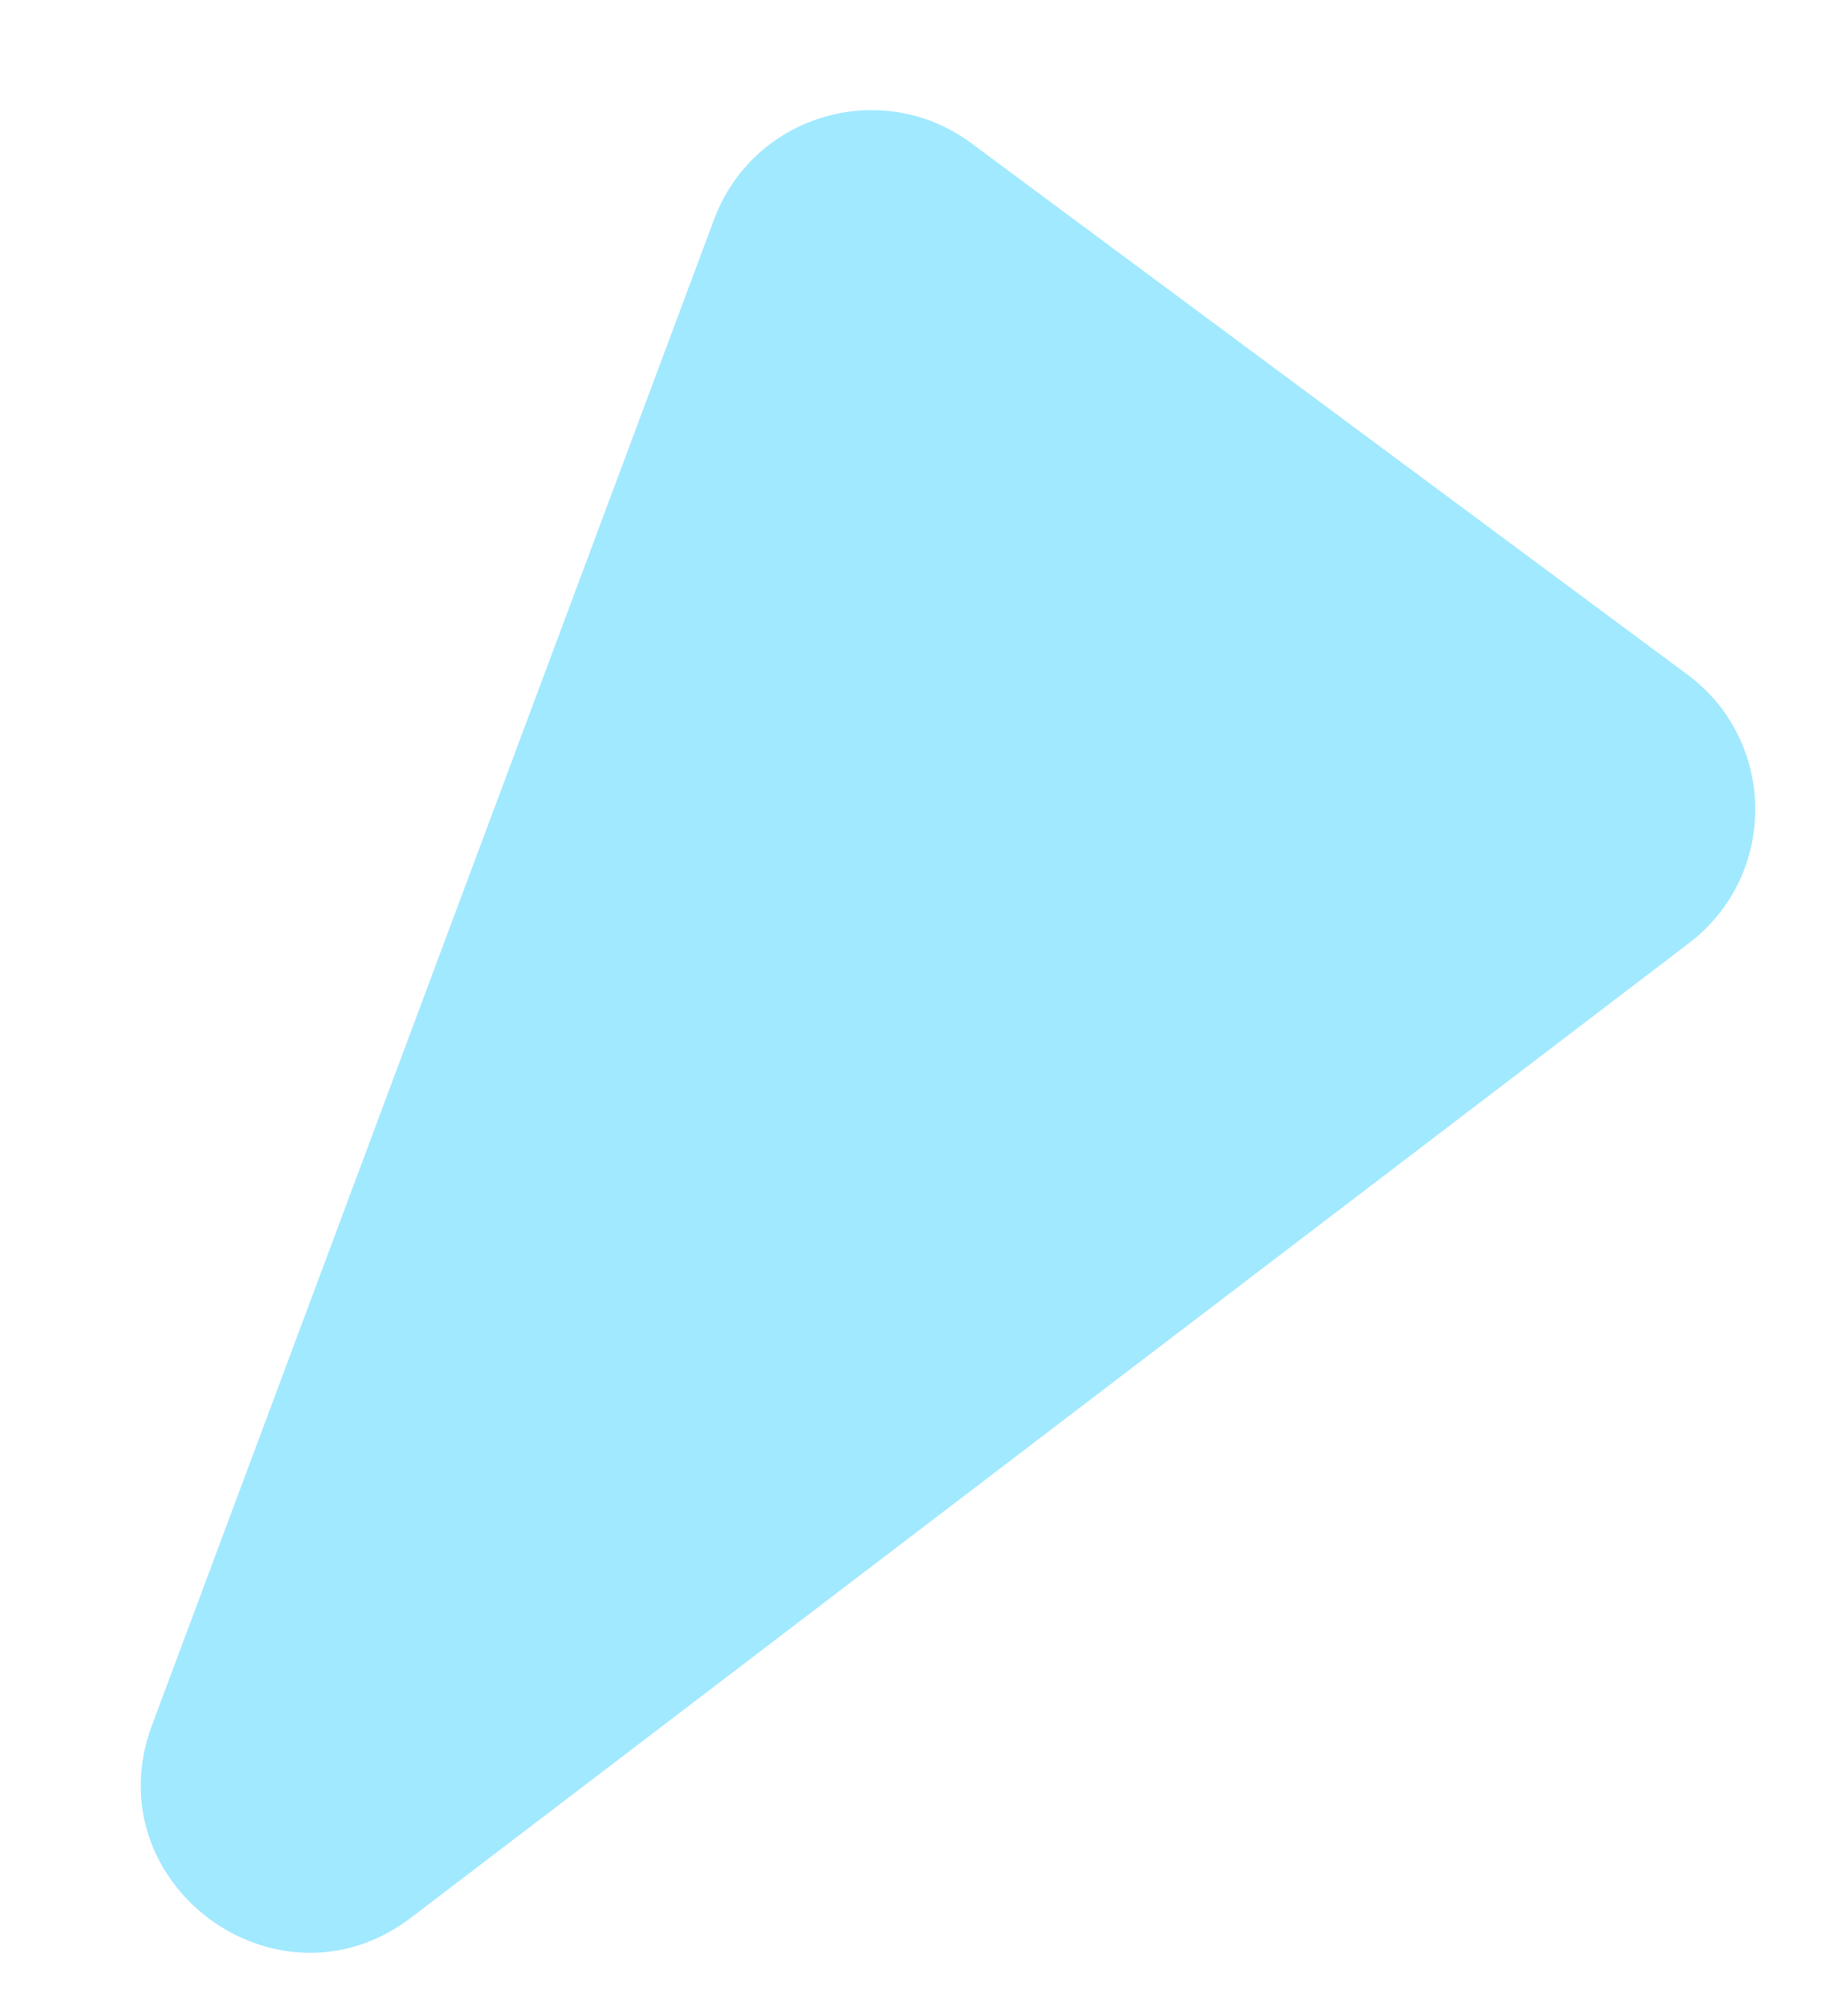
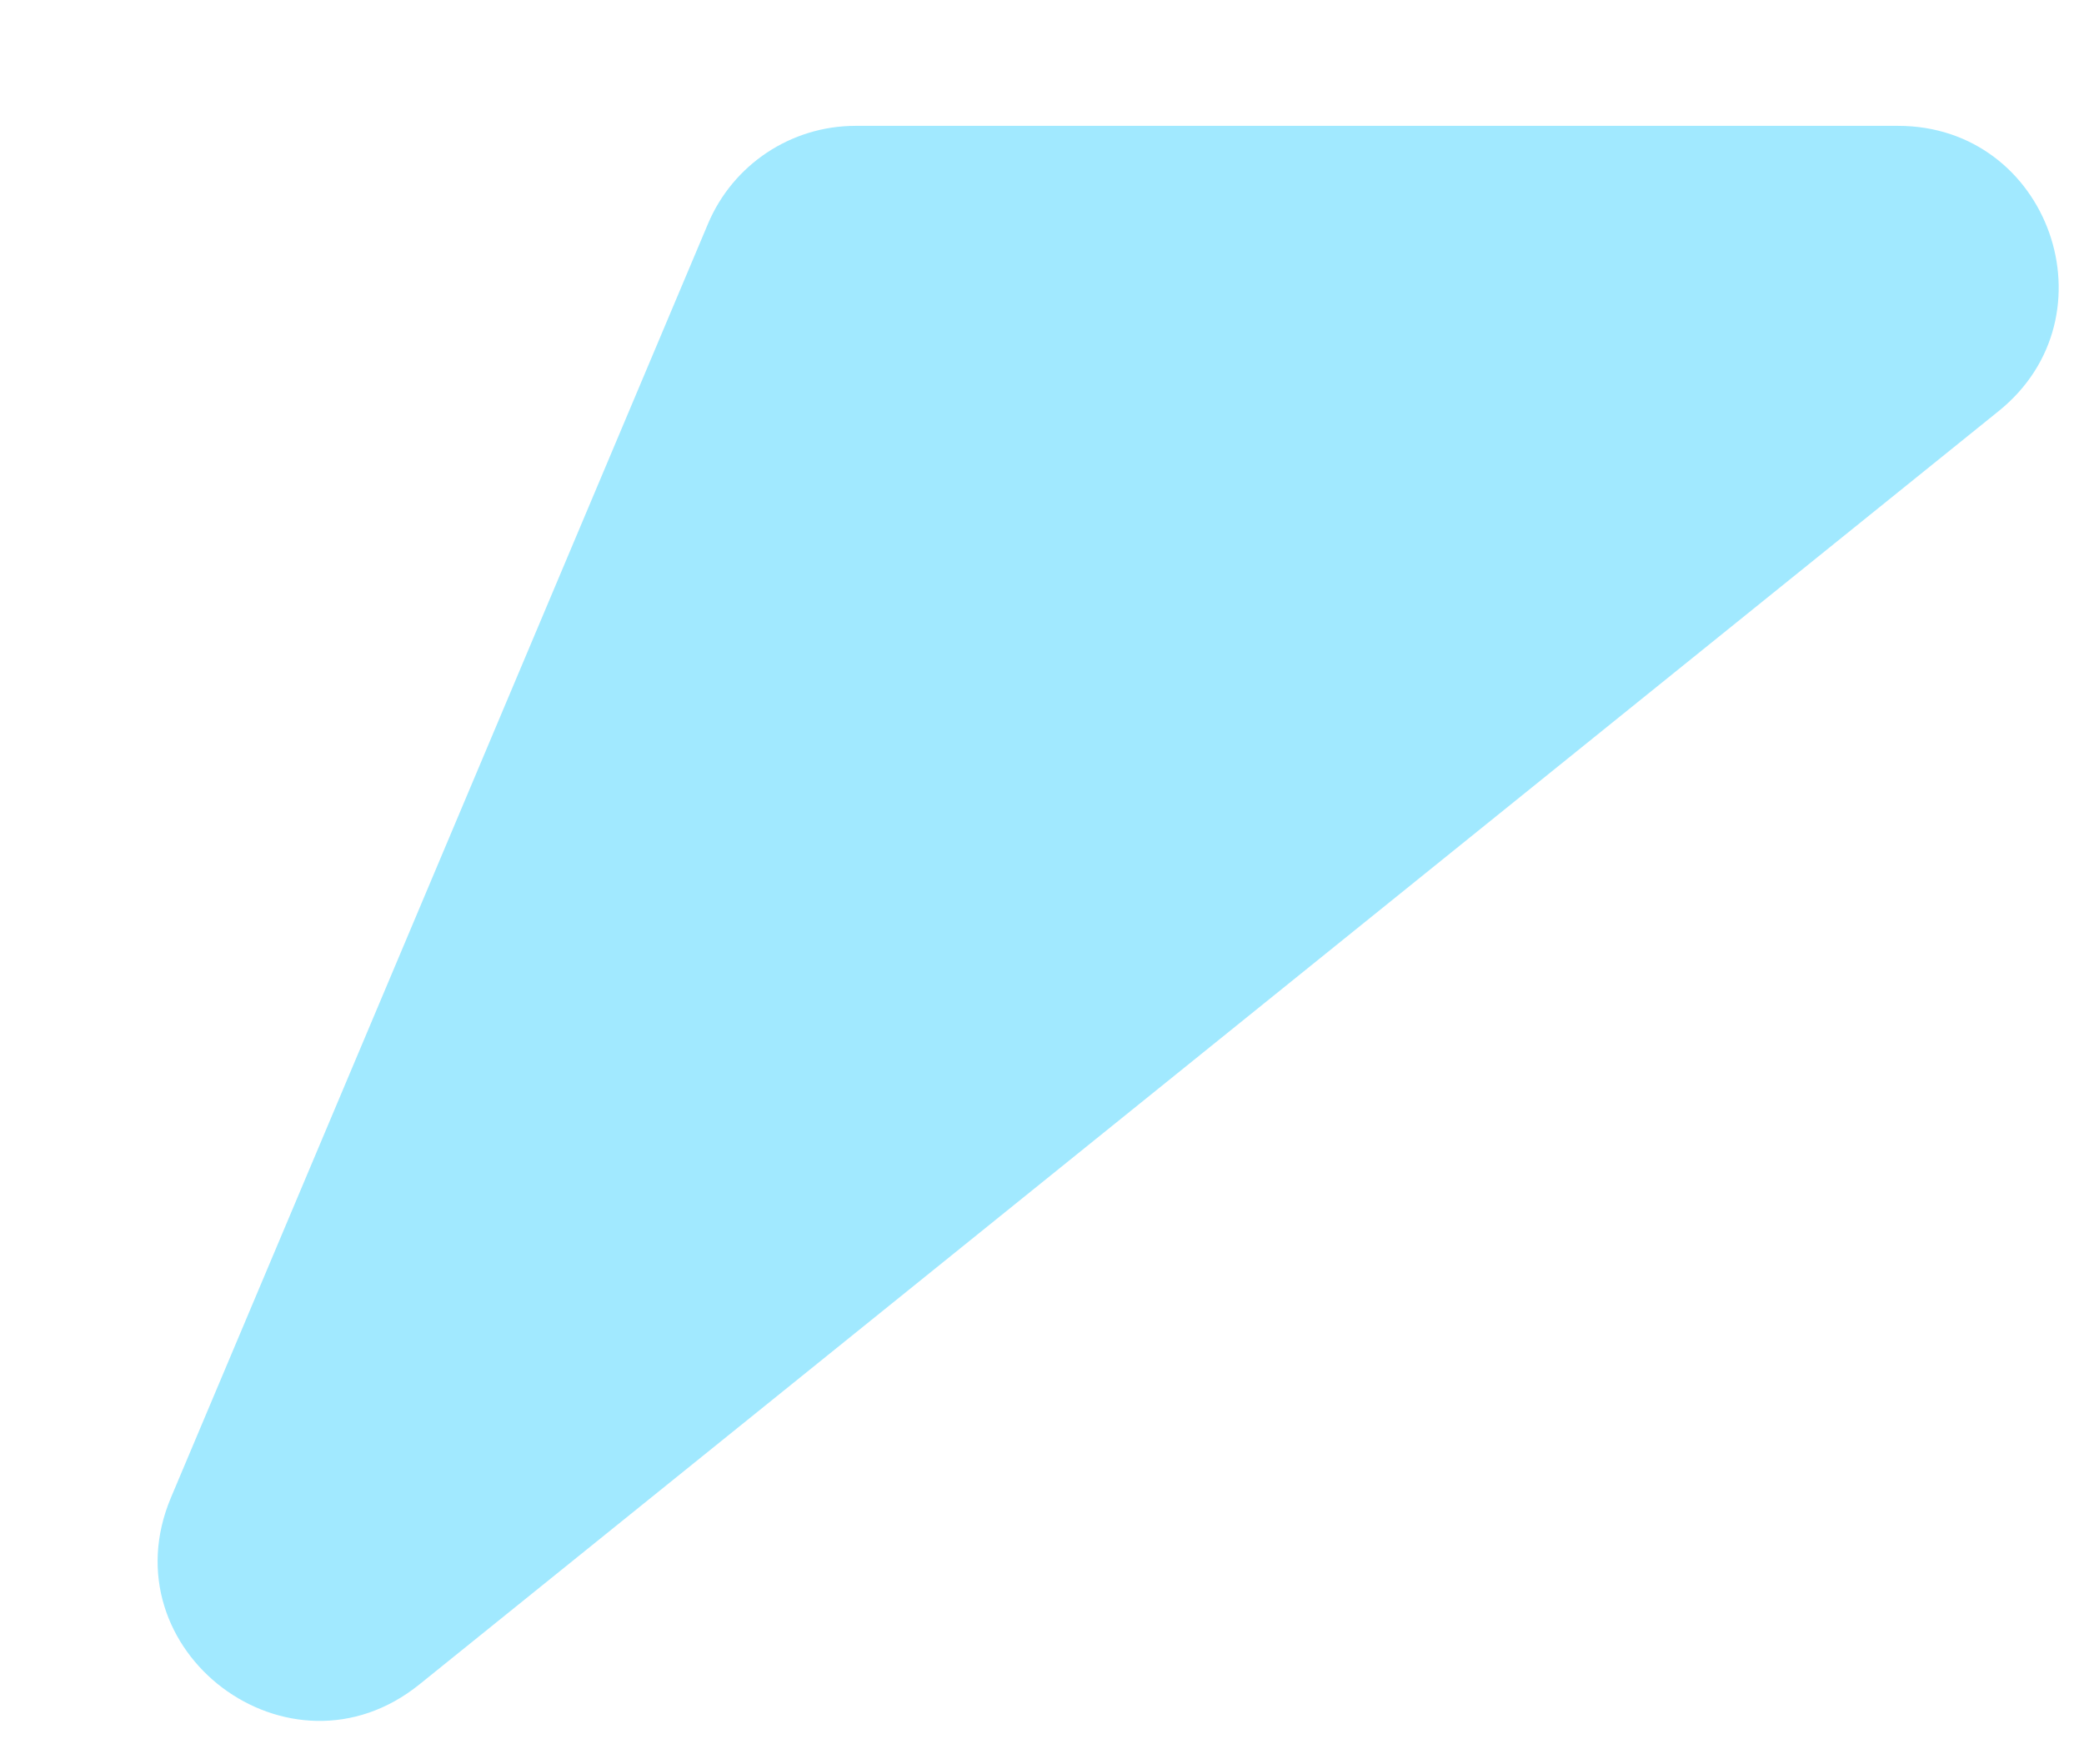
- <svg xmlns="http://www.w3.org/2000/svg" width="11" height="12" viewBox="0 0 11 12" fill="none">
-   <path d="M2.448 11.414C1.651 12.022 0.554 11.208 0.905 10.269L4.251 1.306C4.483 0.683 5.249 0.456 5.783 0.853L10.045 4.015C10.58 4.411 10.585 5.209 10.056 5.613L2.448 11.414Z" fill="#A1E9FF" />
+ <svg xmlns="http://www.w3.org/2000/svg" width="13" height="11" viewBox="0 0 13 11" fill="none">
+   <path d="M2.616 10.507C1.807 11.159 0.663 10.297 1.067 9.34L4.416 1.397C4.572 1.026 4.935 0.785 5.337 0.785L11.84 0.785C12.784 0.785 13.202 1.972 12.468 2.564L2.616 10.507Z" fill="#A1E9FF" />
</svg>
